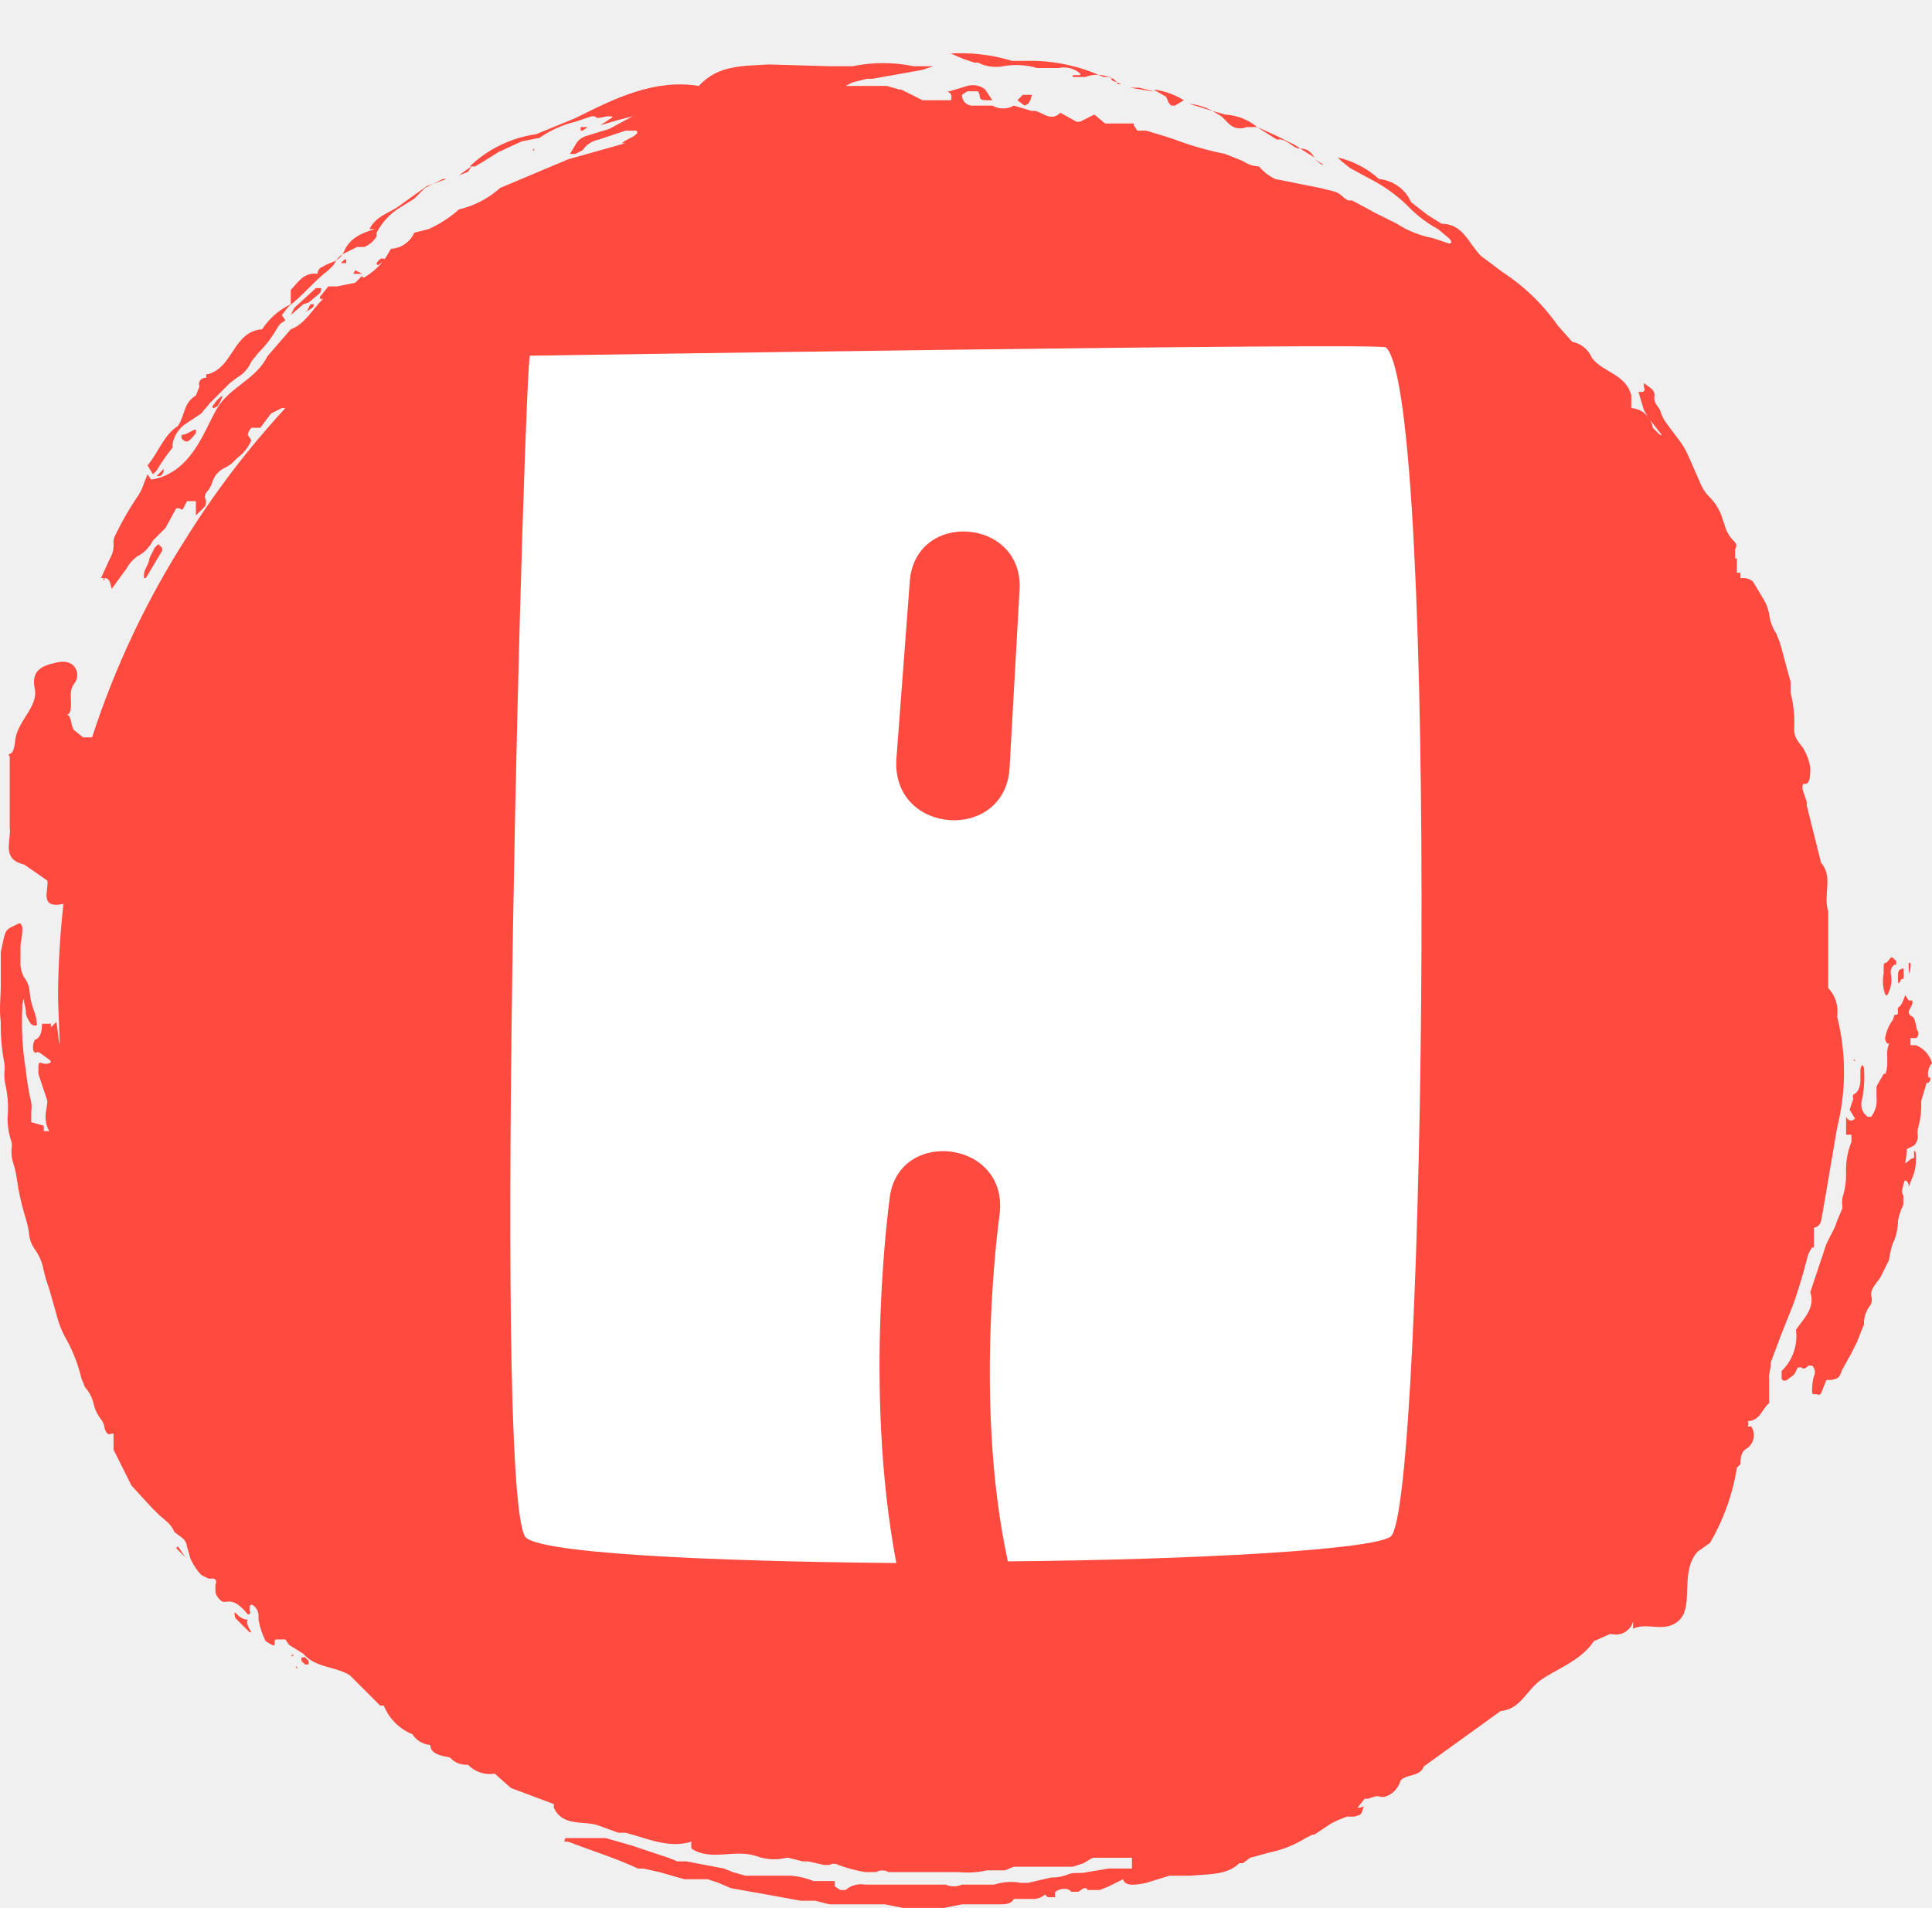
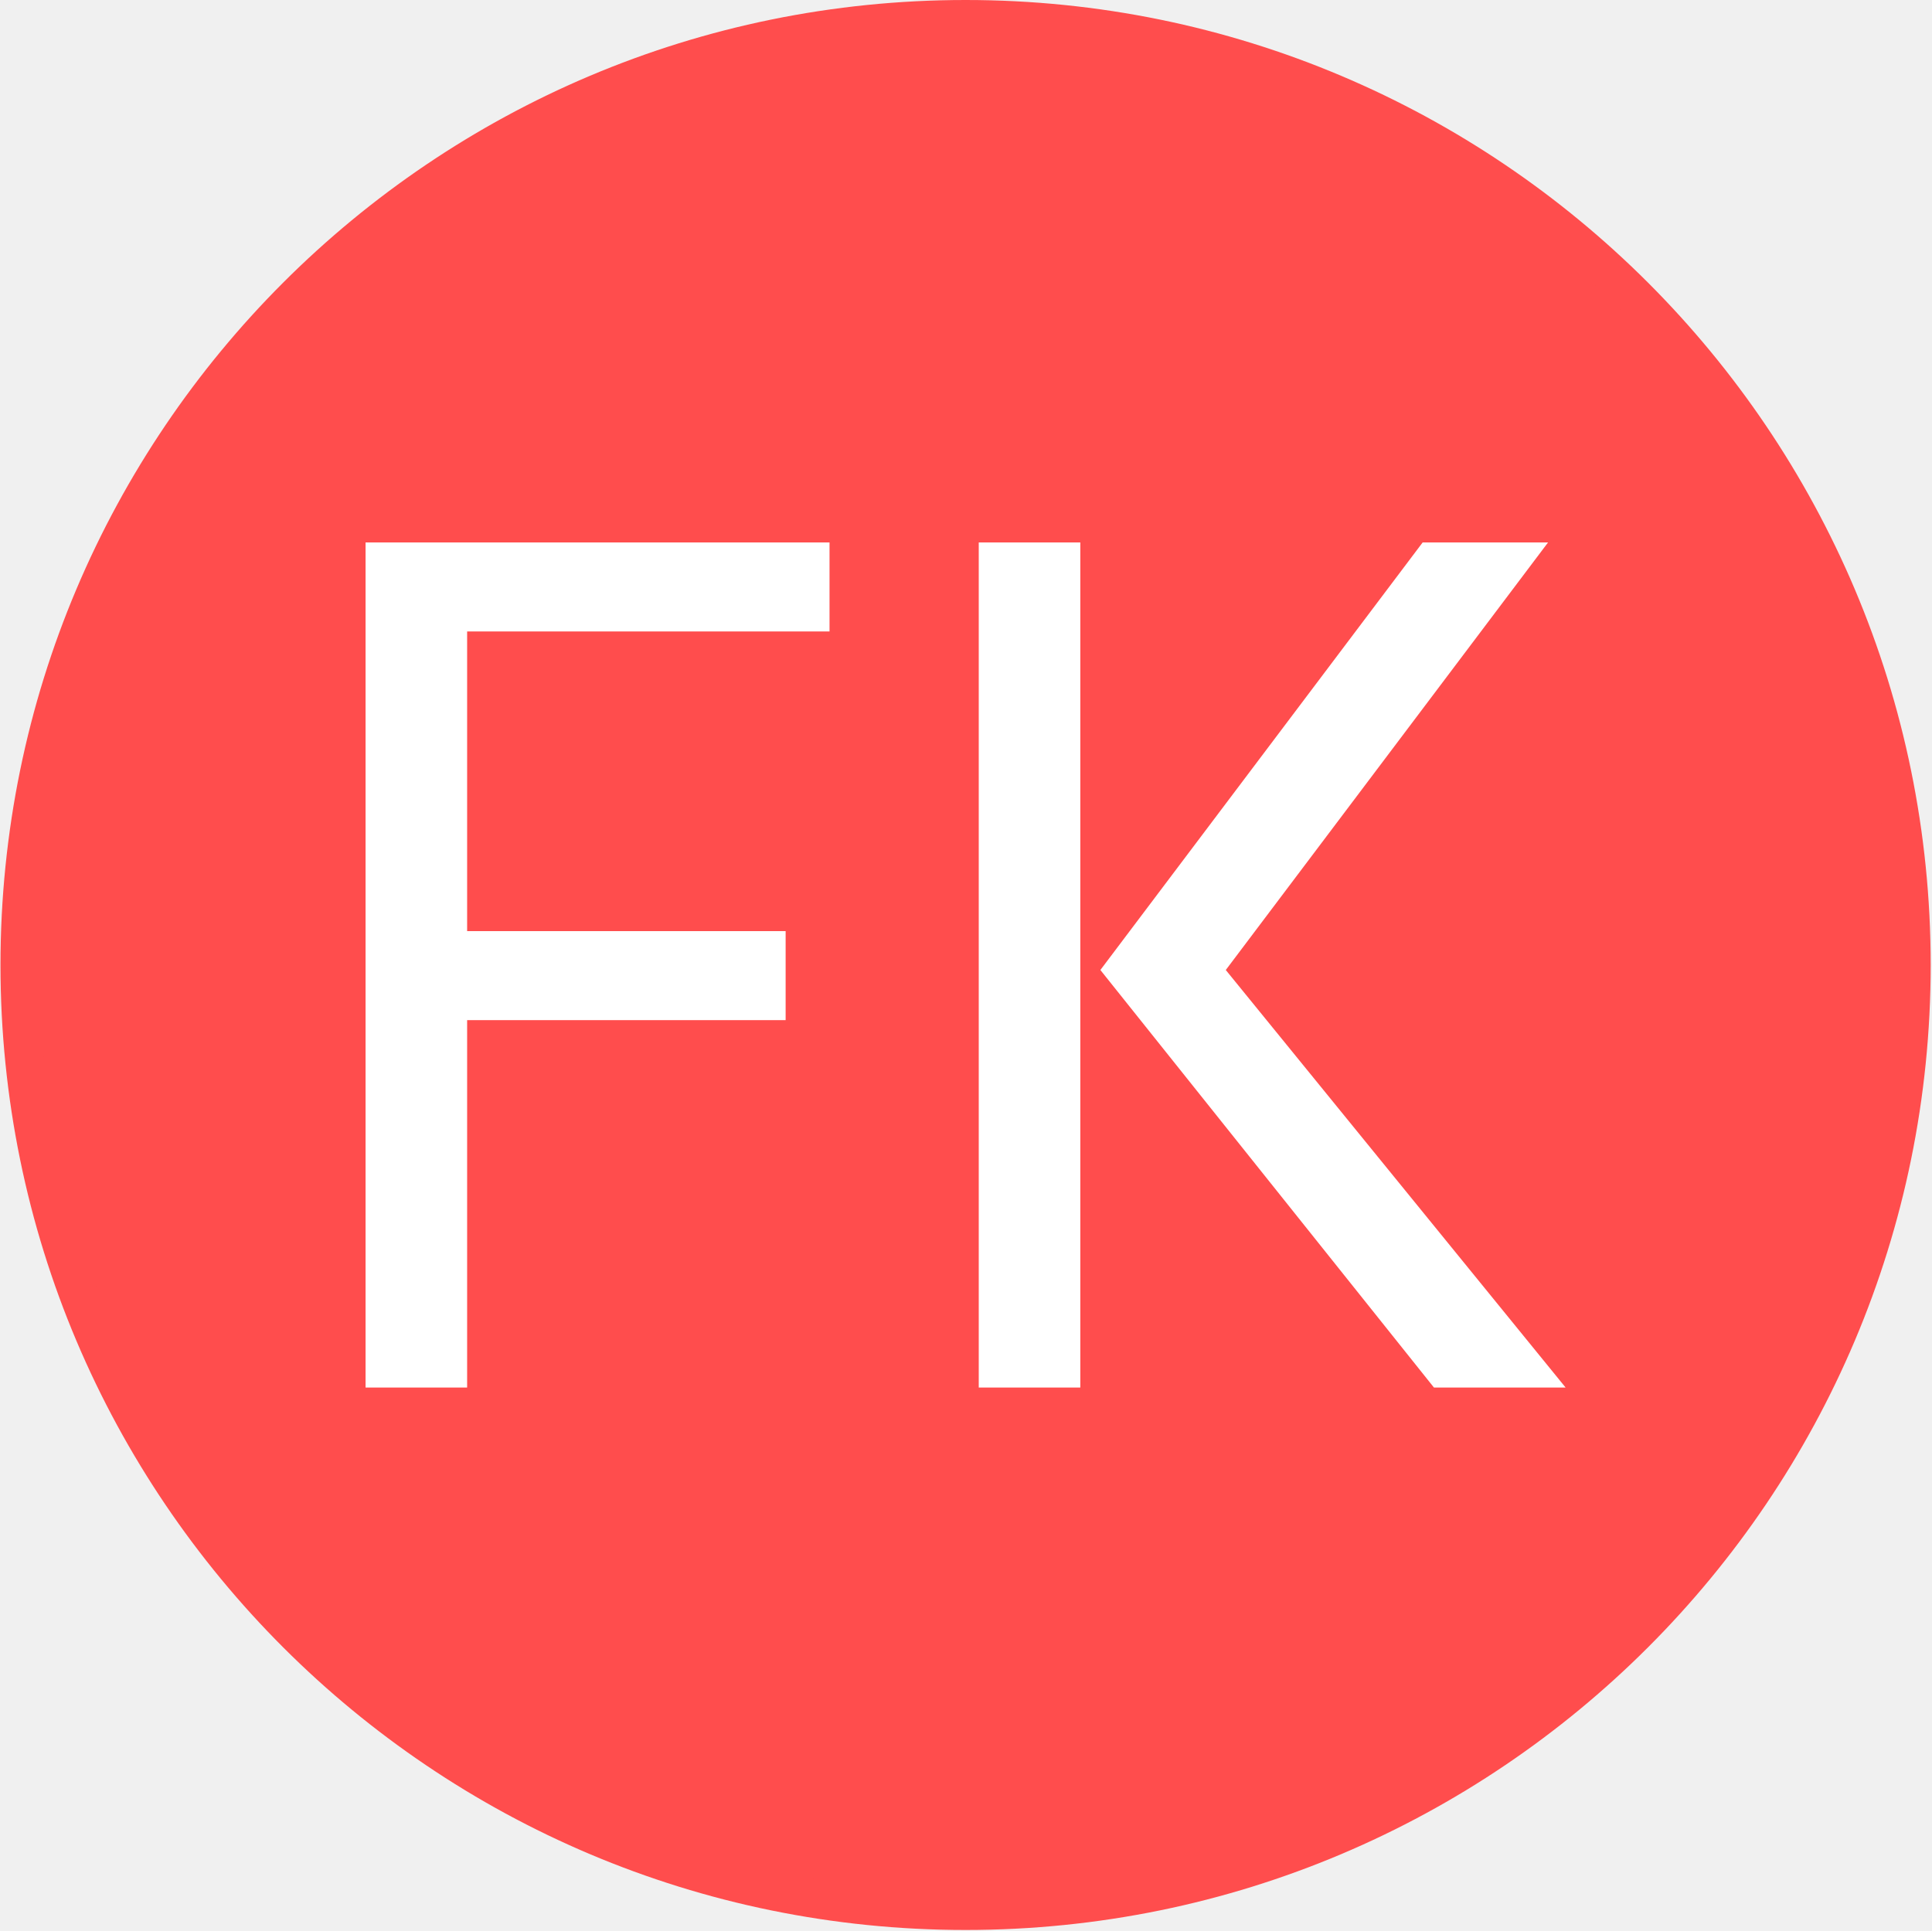
- <svg xmlns="http://www.w3.org/2000/svg" width="308.761" height="304.916" viewBox="0 0 106.008 104.687" class="css-1j8o68f" version="1.1" id="svg23">
-   <defs id="SvgjsDefs2684" />
-   <g id="SvgjsG2685" featurekey="rootContainer" transform="matrix(0.9820593,0,0,0.9820593,-0.05456052,0)" fill="#ff4a3f">
-     <g id="g17">
-       <path d="M19.8 15.3h.5l-.4-.2zm.5.1zm.8-.7c0 .1 0 .1.1.1l.4-.3c-.2-.1-.3-.1-.5.2zm.4-.2zm-4.1 2.3zm-.2.6l.3-.2c.1-.1.1-.2.1-.2h-.2l-.2.4c-.1-.1-.1 0 0 0zm2.2-2.9h-.1l-.2.2h.3zm-2.1 2.4l.6-.5c.1-.1.1-.2.1-.3h-.3l-1.2 1.1-.2.4.7-.6zm-1.1.8z" id="path3" />
-       <path d="M9.7 25v-.2a1.7 1.7 0 0 1 .7-1.1l.9-.6.5-.6.7-.7.4-.4.4-.3a1.9 1.9 0 0 0 .8-.9l.4-.5a5.9 5.9 0 0 0 1-1.3l.2-.3.3-.2-.2-.3.4-.5c.8-.6 1.4-1.4 2.2-2l.3-.3a1.4 1.4 0 0 1 .5-.6l.8-.4h.4a1.4 1.4 0 0 0 .7-.6V13a3.5 3.5 0 0 1 1.3-1.4l.8-.5.2-.2.4-.4 1-.5h.2l-1.1.4-1.4 1c-.6.5-1.4.6-1.8 1.4h.3c-.7.2-1.4.5-1.7 1.2s-.8.6-1.2.9a.4.4 0 0 0-.3.4c-.8-.1-1.1.5-1.5.9v.8a3.9 3.9 0 0 0-1.6 1.4c-1.6.1-1.6 2.1-3 2.5h-.1a.2.2 0 0 0 0 .2c-.3 0-.5.2-.4.5l-.2.5c-.7.4-.6 1.1-1 1.7-.8.5-1.1 1.5-1.7 2.2l.3.5.2-.2a11.6 11.6 0 0 1 .9-1.3zM53.9 3.3l.6.2h.2a2.2 2.2 0 0 0 1.4.2 4.1 4.1 0 0 1 1.9.1h1.2a1.4 1.4 0 0 1 1.2.3.1.1 0 0 1 0 .1H60a.1.1 0 0 0 0 .1h.7a1.8 1.8 0 0 1 1.3 0c.2 0 .1.1.2.2l.5.2h-.2c-.2-.4-.5-.4-.8-.4a9.7 9.7 0 0 0-4.3-.9h-.8A9.8 9.8 0 0 0 53 3h.2zm7.3 3.1zM50.3 4.7zm10.9 1.7h.2-.2zM19 14.7zm32.1-10zm17.6 2.2a.9.9 0 0 0 1 .2h.6a3.1 3.1 0 0 0-1.8-.7l-.7-.2.5.3zm-3.4-1.3c0 .1.1.2.2.3h.2l.5-.3a4.2 4.2 0 0 0-1.7-.6l.7.4zm7.4 2.7l.8.5c-.2-.3-.4-.5-.8-.5z" id="path5" />
-       <path d="M99 76.1l.6-1.6.6-1.5c.2-.5.6-1.8.8-2.6a1.7 1.7 0 0 1 .3-.7h.1v-1.1c.5-.1.4-.6.5-.9l.8-4.7a12.7 12.7 0 0 0 0-6.2 1.9 1.9 0 0 0-.5-1.6v-4.3c-.3-.9.3-1.9-.4-2.7L101 45a.4.4 0 0 0 0-.2l-.2-.6a.5.5 0 0 1 0-.4h.1c.3 0 .3-.5.3-.9a3 3 0 0 0-.4-1.1l-.3-.4a1.1 1.1 0 0 1-.2-.7 6.7 6.7 0 0 0-.2-2v-.6c-.2-.7-.4-1.5-.6-2.2l-.2-.5a2.5 2.5 0 0 1-.4-1.1 2.5 2.5 0 0 0-.3-.8l-.6-1a.8.8 0 0 0-.6-.2h-.1V32h-.2v-.8H97V31a.4.4 0 0 0 0-.1v-.2c.1-.2.1-.3-.1-.5a1.8 1.8 0 0 1-.4-.6l-.2-.6a2.9 2.9 0 0 0-.7-1.2 2.2 2.2 0 0 1-.5-.7l-.7-1.6a4.3 4.3 0 0 0-.6-1l-.6-.8a2.4 2.4 0 0 1-.4-.8l-.2-.3a.6.6 0 0 1-.1-.5.5.5 0 0 0-.2-.4l-.4-.3v.2c.1.2 0 .3-.1.3h-.2l.3 1 .3.5.7.9h-.1l-.2-.2-.2-.2a1.3 1.3 0 0 0-1.2-1.1v-.7c-.3-1.2-1.6-1.3-2.2-2.1a1.5 1.5 0 0 0-1.1-.9l-.8-.9a11.3 11.3 0 0 0-3.1-3l-.8-.6-.4-.3c-.7-.7-1-1.8-2.2-1.8l-.8-.5-.9-.7a2.2 2.2 0 0 0-1.8-1.3 5.1 5.1 0 0 0-2.3-1.2l.2.2.5.4 1.3.7a8.5 8.5 0 0 1 2.1 1.6 6.8 6.8 0 0 0 1.5 1.1l.6.5c.1.1.2.2.1.3H81l-.9-.3a5.6 5.6 0 0 1-2-.8l-1.2-.6-1.3-.7h-.2c-.3-.1-.4-.4-.8-.5l-.8-.2-2.5-.5a2.6 2.6 0 0 1-.9-.7 1.7 1.7 0 0 1-.9-.3l-1-.4a18.1 18.1 0 0 1-2.8-.8l-.6-.2-1-.3h-.5l-.2-.3v-.1h-1.6l-.6-.5-.4.2-.4.2h-.2l-.9-.5c-.6.6-1.1-.2-1.6-.1l-1-.3a1.2 1.2 0 0 1-1.2 0h-1.2a.6.6 0 0 1-.5-.6l.3-.2h.6a.7.7 0 0 1 .1.3c0 .2.2.2.5.2h.2l-.4-.6a1.1 1.1 0 0 0-1-.2l-1 .3H53c.3.2.2.3.2.5h-1.6l-.4-.2-.8-.4h-.1l-.7-.2h-2.3l.4-.2.8-.2h.3l1.7-.3 1.1-.2.6-.2h-1.1a8.4 8.4 0 0 0-3.4 0h-1.3L43 3.6c-1.4.1-2.8 0-3.9 1.2-2.5-.4-4.7.7-6.9 1.8l-2.2.9a6.7 6.7 0 0 0-3.7 1.8h.3l.5-.3.8-.5 1.3-.6 1-.2a6 6 0 0 1 2-.9l.9-.3h.2c.1.2.5 0 .7 0h.2c.1 0 .1.1 0 .1l-.6.4 1-.3.8-.2-1.3.7-1.3.4a1 1 0 0 0-.6.5l-.3.5h.3l.4-.2a1.4 1.4 0 0 1 .9-.6l1.5-.5h.5a.1.1 0 0 1 .1.2c-.2.2-.6.3-.8.5h.2l-3.2.9-3.8 1.6a5.2 5.2 0 0 1-2.3 1.2 6.6 6.6 0 0 1-1.7 1.1l-.8.2a1.5 1.5 0 0 1-1.3.9l-.3.5a3.7 3.7 0 0 1-1.2 1.1h-.1v-.1l-.2.2-.2.2-1 .2h-.5l-.4.5c-.1.1-.1.2 0 .2h.1c-.6.6-1 1.4-1.8 1.7L15 19.9c-.6 1.2-1.8 1.6-2.6 2.6s-1.4 3.9-3.9 4.3l-.2-.3-.2.5a2.7 2.7 0 0 1-.4.8 16.9 16.9 0 0 0-1.2 2.1.8.8 0 0 0-.1.5 1.4 1.4 0 0 1-.2.8l-.5 1.1h.2c.3 0 .3.3.4.6l.8-1.1a2.2 2.2 0 0 1 .6-.7 2 2 0 0 0 .9-.9l.3-.3.4-.4.6-1.1h.2c.1.1.1.1.2 0l.2-.4h.5v.8l.5-.5a.5.5 0 0 0 0-.5.4.4 0 0 1 .1-.3 1.5 1.5 0 0 0 .3-.5 1.3 1.3 0 0 1 .8-.9l.3-.2.3-.3a2.4 2.4 0 0 0 .8-1l-.2-.3c0-.1.1-.3.2-.4h.5l.6-.8.6-.3h.2a48.8 48.8 0 0 0-5.5 7.2h-.1.1a48.4 48.4 0 0 0-5.3 11.2h-.5l-.5-.4c-.2-.2-.1-.7-.4-.9h.1c.3-.5-.1-1.2.3-1.7s.1-1.4-.9-1.2-1.5.5-1.3 1.5-1 1.8-1.1 2.9-.5.5-.3.9v3.9c.1.8-.5 1.8.8 2.1l1.3.9c.1.5-.5 1.6.9 1.3a49.2 49.2 0 0 0-.3 5c0 1.1.1 2.2.1 3.3v-.4c-.1-.4-.1-.8-.2-1.3l-.3.3v-.2h-.5c0 .5-.1.8-.4.9a.9.9 0 0 0-.1.5c0 .1.1.3.2.2s.4.2.7.4-.2.3-.4.2-.2.1-.2.3v.3l.5 1.5c0 .3-.1.6-.1.9a1.7 1.7 0 0 0 .2.8h-.3v-.3l-.7-.2v-.6a1.5 1.5 0 0 0 0-.5 14.6 14.6 0 0 1-.3-1.8 16.6 16.6 0 0 1-.2-3.5.9.9 0 0 1 .1-.5v.2a2.9 2.9 0 0 1 .1.5.8.8 0 0 0 .1.4c.1.2.2.4.4.4s.1-.1.1-.2a2.1 2.1 0 0 0-.1-.5 4.2 4.2 0 0 1-.3-1.3 1.5 1.5 0 0 0-.3-.7 1.6 1.6 0 0 1-.2-.9v-.8c0-.3.1-.6.1-.9a.5.5 0 0 0-.1-.4h-.1c-.8.4-.7.2-1 1.6V55c0 .7-.1 1.4 0 2.1a10.8 10.8 0 0 0 .2 2.3 1.8 1.8 0 0 1 0 .5 3.1 3.1 0 0 0 .1.9 5.9 5.9 0 0 1 .1 1.3 3.9 3.9 0 0 0 .2 1.7 1.2 1.2 0 0 1 0 .4 2.1 2.1 0 0 0 .1.8 4.9 4.9 0 0 1 .2.9 14 14 0 0 0 .5 2.2 5 5 0 0 1 .2 1 1.7 1.7 0 0 0 .3.7 2.9 2.9 0 0 1 .5 1.2 8.5 8.5 0 0 0 .3 1l.4 1.4a5.4 5.4 0 0 0 .6 1.5 8.5 8.5 0 0 1 .8 2.1l.2.5a2.1 2.1 0 0 1 .5 1 2.1 2.1 0 0 0 .4.8 1 1 0 0 1 .2.5c.1.3.2.4.4.3h.1v.9l.5 1 .5 1 1.1 1.2.4.4c.3.3.7.5.9 1l.4.3a.7.7 0 0 1 .3.5l.2.7a3.3 3.3 0 0 0 .6.9l.4.2h.3a.2.2 0 0 1 .1.3 2.5 2.5 0 0 0 0 .5.9.9 0 0 0 .4.5h.2c.4-.1.8.2 1.2.7h.1c0-.1.1-.1 0-.2v-.2c0-.1.1-.2.2-.1a.7.7 0 0 1 .3.6v.2a4.3 4.3 0 0 0 .4 1.2c.5.3.5.3.5.1s0-.2.2-.2h.4l.2.3.8.5c.7.8 1.8.7 2.6 1.2l1.7 1.7h.2a2.9 2.9 0 0 0 1.6 1.6 1.3 1.3 0 0 0 1 .6c0 .5.6.6 1.1.7a1.2 1.2 0 0 0 .8.4h.2a1.7 1.7 0 0 0 1.5.5l.9.8 2.4.9v.2c.5 1.1 1.7.7 2.5 1l1.1.4h.4c1.2.3 2.4.9 3.7.5a.7.7 0 0 0 0 .4c1.1.7 2.4 0 3.6.4a2.9 2.9 0 0 0 1.7.1h.1l.8.2h.3l.9.2h.3a.5.5 0 0 1 .5 0 7.9 7.9 0 0 0 1.5.4h.6a.7.7 0 0 1 .7 0h3.9a5 5 0 0 0 1.6-.1h1l.5-.2H60l.6-.2.5-.3h2.2v.6H62l-1.2.2c-.4.1-.7 0-1 .1a2.4 2.4 0 0 1-1 .2l-1.3.3h-.4a3.1 3.1 0 0 0-1.5.1h-1.8a1.1 1.1 0 0 1-.9 0h-4.5a1.3 1.3 0 0 0-1.1.3H47l-.3-.2v-.3h-1.2a4.1 4.1 0 0 0-1.3-.3h-2.5l-.7-.2-.5-.2-2.1-.4h-.5l-.5-.2-2.1-.7-1.4-.4h-2.2c-.1 0-.1.1-.1.2h.2c1.3.5 2.6.9 3.9 1.5h.3l.9.2 1.4.4h1.3l.6.2.7.3 1.7.3 1.1.2 1.1.2h.8l.8.2h3.1l1 .2h2.3l1-.2H56c.4 0 .6-.1.7-.3h1a1 1 0 0 0 .8-.3c-.1.1 0 .1.1.2h.4v-.2c0-.1 0-.1.2-.2s.6-.1.7.1h.4l.3-.2c.2 0 .2 0 .2.1h.7l.5-.2.8-.4c.1.3.4.4 1.3.2l1.3-.4h1.2c.9-.1 2 0 2.7-.7h.2l.4-.3 1.1-.3a6.1 6.1 0 0 0 2-.8l.4-.2h.1l.9-.6.4-.2.5-.2h.4c.4-.1.4-.1.5-.4s0-.1-.2-.1h-.1l.4-.5h.2c.3-.1.5-.2.7-.1h.2a1.3 1.3 0 0 0 .9-.9c.3-.4 1.1-.2 1.3-.8l4.3-3.1c1.1-.1 1.4-1.1 2.2-1.7s2.3-1.1 3-2.2l.9-.4h.1a1 1 0 0 0 1.2-.7v.4c.8-.4 1.8.3 2.6-.5s0-2.7 1-3.8l.7-.5a12.1 12.1 0 0 0 1.5-4.2l.2-.2c0-.3 0-.7.4-.9a.9.9 0 0 0 .2-1.2h-.2a.3.3 0 0 0 0-.3c.7 0 .8-.7 1.2-1V77a.5.5 0 0 1 0-.2 3.8 3.8 0 0 0 .1-.7zM5.9 32.2z" id="path7" />
-       <path d="M26.4 9.3l-.3.2-.4.3.5-.2zm6.1-2h.1l.3-.2h-.4zm-2.6 1l-.1.1h.1v-.1zm-1.5 1.4zm1.3-.2zm-6.3 3.1zM9.2 26.2l-.4.4H9a.4.4 0 0 0 .2-.4zm3-3.5a2.1 2.1 0 0 0 .3-.6 1.5 1.5 0 0 0-.5.5c-.1.1-.1.2 0 .2zM11 24.2V24c-.2 0-.5.3-.8.3v.2c.3.3.4.2.8-.3zm3 66.2zM73.9 9.2h.1l-.5-.3zm-2.5-1.4c.5-.1.8.4 1.2.5h.1l-.3-.2-1-.5-1.1-.5.3.2zM52.8 3.1zm11.7 2h-.1l-1.2-.2h.5zm2 .7l1.3.4a3.3 3.3 0 0 0-1.3-.4zm-9 0a1 1 0 0 0 .2-.5h-.5l-.3.3.4.3zm9 1.6zM49.9 4.2zm2.9.7zM48.5 4zm13.8 2.1a.5.5 0 0 0 0 .1zm44.8 52.3h-.3V58h.3c.1 0 .2-.3.1-.4s-.1-.7-.3-.8a.3.3 0 0 1-.2-.3l.2-.4a.4.4 0 0 0 0-.2h-.2l-.2-.3c-.1.3-.2.6-.4.7a.5.5 0 0 0 0 .2c0 .1 0 .2-.1.2h-.1a1.1 1.1 0 0 1-.1.3 2.3 2.3 0 0 0-.4.9.4.4 0 0 0 .1.4h.1a1.7 1.7 0 0 0-.1.8v.4a1.8 1.8 0 0 1-.1.5h-.1l-.4.7v.6a1.5 1.5 0 0 1-.3 1.1h-.2l-.2-.2a.9.9 0 0 1-.1-.8 6.5 6.5 0 0 0 .1-1.7c0-.1-.1-.2-.1-.2a.5.5 0 0 0-.1.3v.6c0 .2-.1.6-.3.7s-.1.2-.1.3l-.2.6.3.5c-.2.2-.4.1-.5-.1v1h.3v.4a4.2 4.2 0 0 0-.3 1.4 3.3 3.3 0 0 0 0 .4 4 4 0 0 1-.2 1.3 2 2 0 0 0 0 .6l-.3.7a3.2 3.2 0 0 1-.3.7l-.3.6-.9 2.7c.3.9-.4 1.5-.8 2.1a2.7 2.7 0 0 1-.8 2.3v.4c0 .1.1.2.3.1l.4-.3.2-.4h.2c.1.1.2.1.4-.1h.2a.5.5 0 0 1 .1.6 2.9 2.9 0 0 0-.1.8c0 .1 0 .2.1.2h.2c.1.1.2 0 .3-.3l.2-.5h.3c.4-.1.4-.1.6-.6l.5-.9.3-.6.4-1a1.6 1.6 0 0 1 .3-1 .6.6 0 0 0 .1-.6c0-.2 0-.3.2-.6l.3-.4.5-1a4.7 4.7 0 0 1 .2-.9 3 3 0 0 0 .3-1.3 3.8 3.8 0 0 1 .3-.9v-.5c-.1-.2-.1-.2 0-.6s.1-.2.2-.2a.4.4 0 0 1 .1.3l.2-.5a2.3 2.3 0 0 0 .2-.9v-.3c0-.1 0-.3-.1-.3v.4c-.2 0-.3.2-.5.3a6.4 6.4 0 0 0 .1-.8l.4-.2a.7.7 0 0 0 .2-.6 1.4 1.4 0 0 1 0-.3 4.8 4.8 0 0 0 .2-1.4v-.2l.3-1h.1a.3.3 0 0 0 .1-.3h-.1a.9.9 0 0 1 .2-.8 1.5 1.5 0 0 0-.9-1zm-1.2 7.8zm-.2-9.9zm0 0zM9.1 30.8a.3.3 0 0 0 0-.2l-.2-.2-.2.2-.3.6c0 .3-.3.6-.3.9v.2h.1zm96.3 24.8h.1a1.7 1.7 0 0 0 .2-1.2.5.5 0 0 1 .2-.5h.1v-.2l-.2-.2h-.1c-.1.1-.2.3-.3.3s-.1.1-.1.3v.3a2.2 2.2 0 0 0 .1 1.2zM13.2 90.1c-.1 0 0 .2 0 .3l.8.8h.1c-.2-.3-.3-.6-.2-.7a.9.9 0 0 1-.5-.2zm.8.3zm92.3-35.7h.1a2 2 0 0 0 0-.6c-.3.1-.3.1-.3.6s.1.1.2 0z" id="path9" />
-       <path d="M106.7 62a.6.6 0 0 0 .1-.5c0-.1-.1-.2-.1-.1h-.2v.2c0 .4.1.5.2.4zm.1-8.2h-.1v.6a1 1 0 0 0 .1-.6zM17.1 92.6h-.2v.2l.2.2h.2v-.2zm86.6-33.3c0-.1 0-.1-.1-.1zM9.9 86.5l.5.5-.4-.6z" id="path11" />
-       <circle cx="10.5" cy="87.1" transform="rotate(-24.8 10.4 87.159)" id="circle13" />
-       <path d="M9.7 30.1h-.1v.2-.2h.1zm83.2-6.6l-.2-.3h-.1zm-14.7 77.1zM5.9 32.2zm-.1.2a.3.3 0 0 0 .1-.2v.2zm1.9-4.9zM61.5 2.4zm42.8 58.2v.1-.1zM16.4 92.5h-.1c.1.1.2 0 .1-.1zm.2.7h.1l-.1-.1v.1zm73.9-71.3zm15.2 34.4zM14.6 91.7zm92.1-37zm-.8 11.4zM34.6 0z" id="path15" />
-     </g>
-   </g>
-   <g id="SvgjsG2686" featurekey="nameFeature-0" transform="matrix(2.284354,0,0,2.284354,27.98006,-5.60952)" fill="#ffffff">
-     <path d="M9.6 16.48 l-0.32 4.24 c-0.08 1.8 2.6 1.96 2.72 0.2 l0.24 -4.28 c0.12 -1.76 -2.56 -1.96 -2.64 -0.16 z M0.48 11 l0 0 c0.04 0 20.48 -0.32 20.56 -0.2 c1.28 1.12 0.96 27.8 0.12 28.56 c-0.4 0.32 -4.64 0.56 -9.2 0.6 c-0.84 -3.84 -0.2 -8.32 -0.2 -8.32 c0.24 -1.8 -2.44 -2.12 -2.64 -0.4 c0 0.04 -0.64 4.52 0.16 8.76 c-4.56 -0.04 -8.68 -0.24 -8.92 -0.64 c-0.8 -1.44 0 -28.28 0.12 -28.36 z" id="path20" />
+ <svg xmlns="http://www.w3.org/2000/svg" version="1.1" width="2000" height="1999" viewBox="0 0 2000 1999">
+   <g transform="matrix(1,0,0,1,-0.4314869,-0.4312711)">
+     <svg viewBox="0 0 343 343" data-background-color="#ffffff" preserveAspectRatio="xMidYMid meet" height="1999" width="2000">
+       <g id="tight-bounds" transform="matrix(1,0,0,1,0.074,0.074)">
+         <svg viewBox="0 0 342.852 342.852" height="342.852" width="342.852">
+           <g>
+             <svg />
+           </g>
+           <g>
+             <svg viewBox="0 0 342.852 342.852" height="342.852" width="342.852">
+               <g>
+                 <path d="M0 171.426c0-94.676 76.75-171.426 171.426-171.426 94.676 0 171.426 76.75 171.426 171.426 0 94.676-76.75 171.426-171.426 171.426-94.676 0-171.426-76.75-171.426-171.426zM171.426 329.313c87.199 0 157.887-70.689 157.887-157.887 0-87.199-70.689-157.887-157.887-157.888-87.199 0-157.887 70.689-157.888 157.888 0 87.199 70.689 157.887 157.888 157.887z" data-fill-palette-color="tertiary" fill="#ff4d4d" stroke="transparent" />
+                 <ellipse rx="164.569" ry="164.569" cx="171.426" cy="171.426" fill="#ff4d4d" stroke="transparent" stroke-width="0" fill-opacity="1" data-fill-palette-color="tertiary" />
+               </g>
+               <g transform="matrix(1,0,0,1,64.84656,96.36372)">
+                 <svg viewBox="0 0 213.158 150.124" height="150.124" width="213.158">
+                   <g>
+                     <svg viewBox="0 0 213.158 150.124" height="150.124" width="213.158">
+                       <g>
+                         <svg viewBox="0 0 213.158 150.124" height="150.124" width="213.158">
+                           <g>
+                             <svg viewBox="0 0 213.158 150.124" height="150.124" width="213.158">
+                               <g>
+                                 <svg viewBox="0 0 213.158 150.124" height="150.124" width="213.158" id="textblock">
+                                   <g>
+                                     <svg viewBox="0 0 213.158 150.124" height="150.124" width="213.158">
+                                       <g transform="matrix(1,0,0,1,0,0)">
+                                         <svg width="213.158" viewBox="3.85 -33.7 47.85 33.7" height="150.124" data-palette-color="#ffffff">
+                                           <path d="M20.6-18.2L20.6-14.65 7.9-14.65 7.9 0 3.85 0 3.85-33.7 22.35-33.7 22.35-30.15 7.9-30.15 7.9-18.2 20.6-18.2ZM38.15-16.65L51.7 0 46.45 0 33.15-16.65 46-33.7 51-33.7 38.15-16.65ZM32.35-33.7L32.35 0 28.3 0 28.3-33.7 32.35-33.7Z" opacity="1" transform="matrix(1,0,0,1,0,0)" fill="#ffffff" class="undefined-text-0" data-fill-palette-color="quaternary" id="text-0" />
+                                         </svg>
+                                       </g>
+                                     </svg>
+                                   </g>
+                                 </svg>
+                               </g>
+                             </svg>
+                           </g>
+                           <g />
+                         </svg>
+                       </g>
+                     </svg>
+                   </g>
+                 </svg>
+               </g>
+             </svg>
+           </g>
+           <defs />
+         </svg>
+         <rect width="342.852" height="342.852" fill="none" stroke="none" visibility="hidden" />
+       </g>
+     </svg>
  </g>
</svg>
